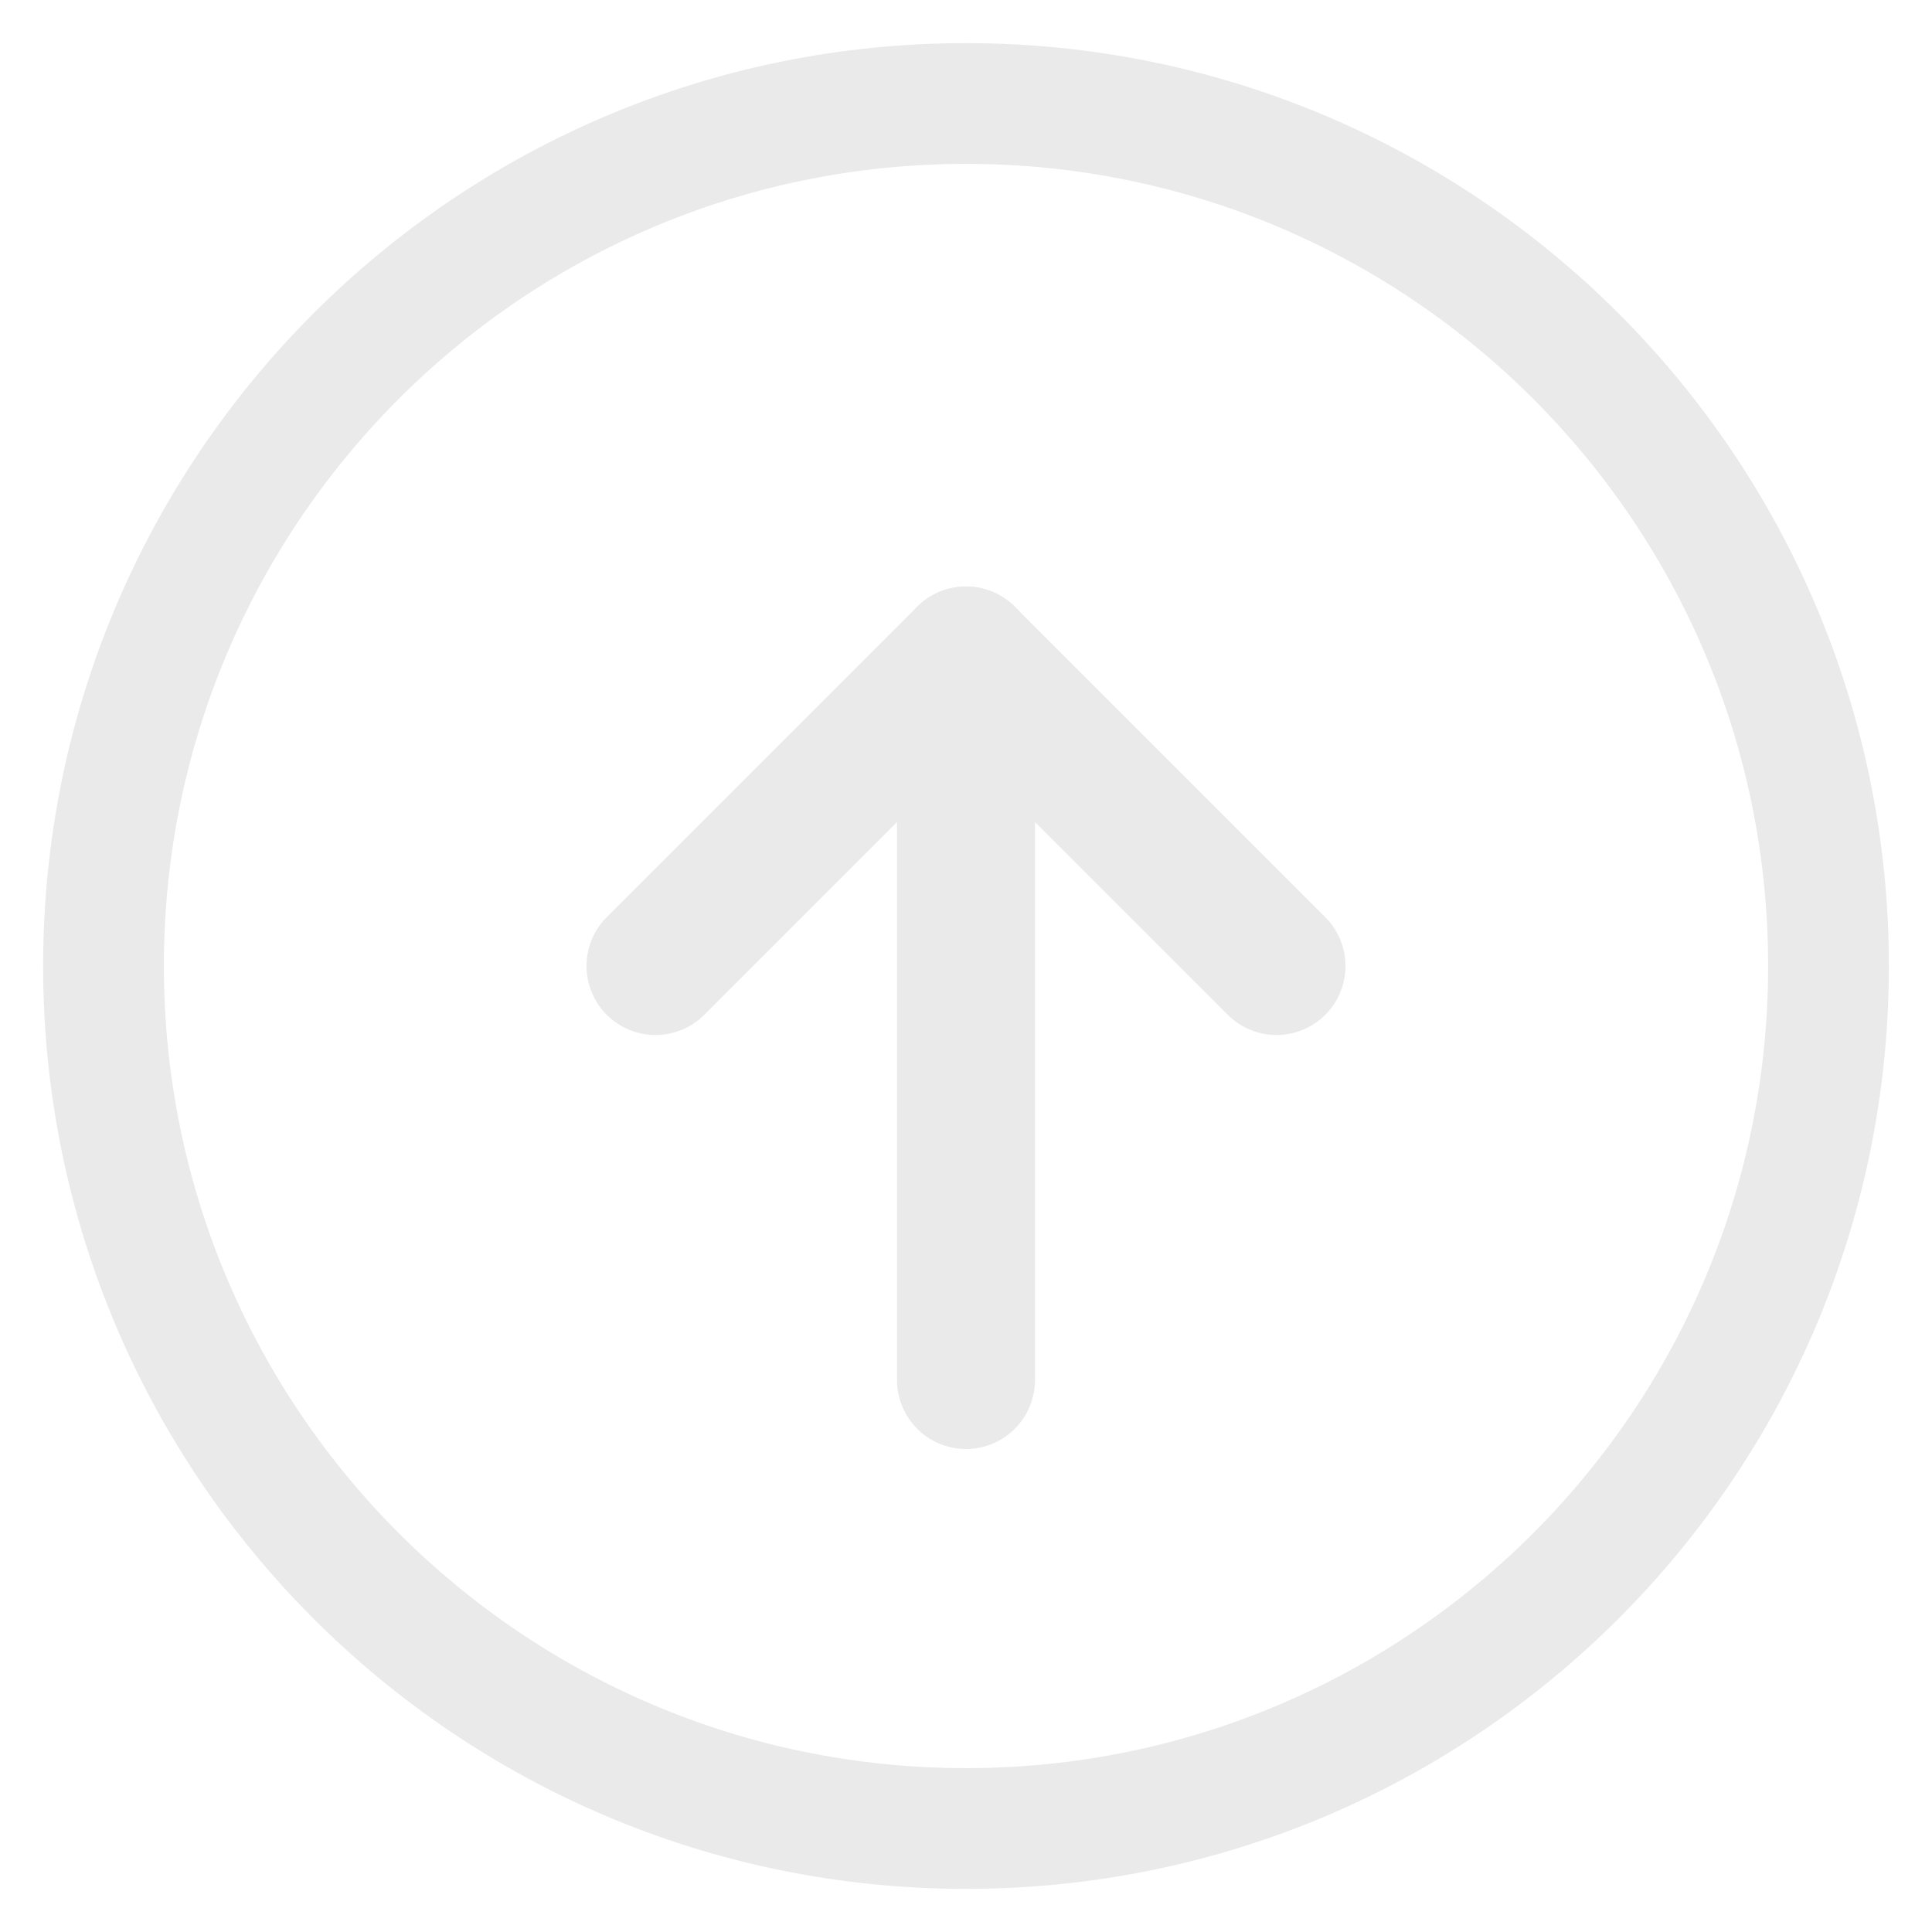
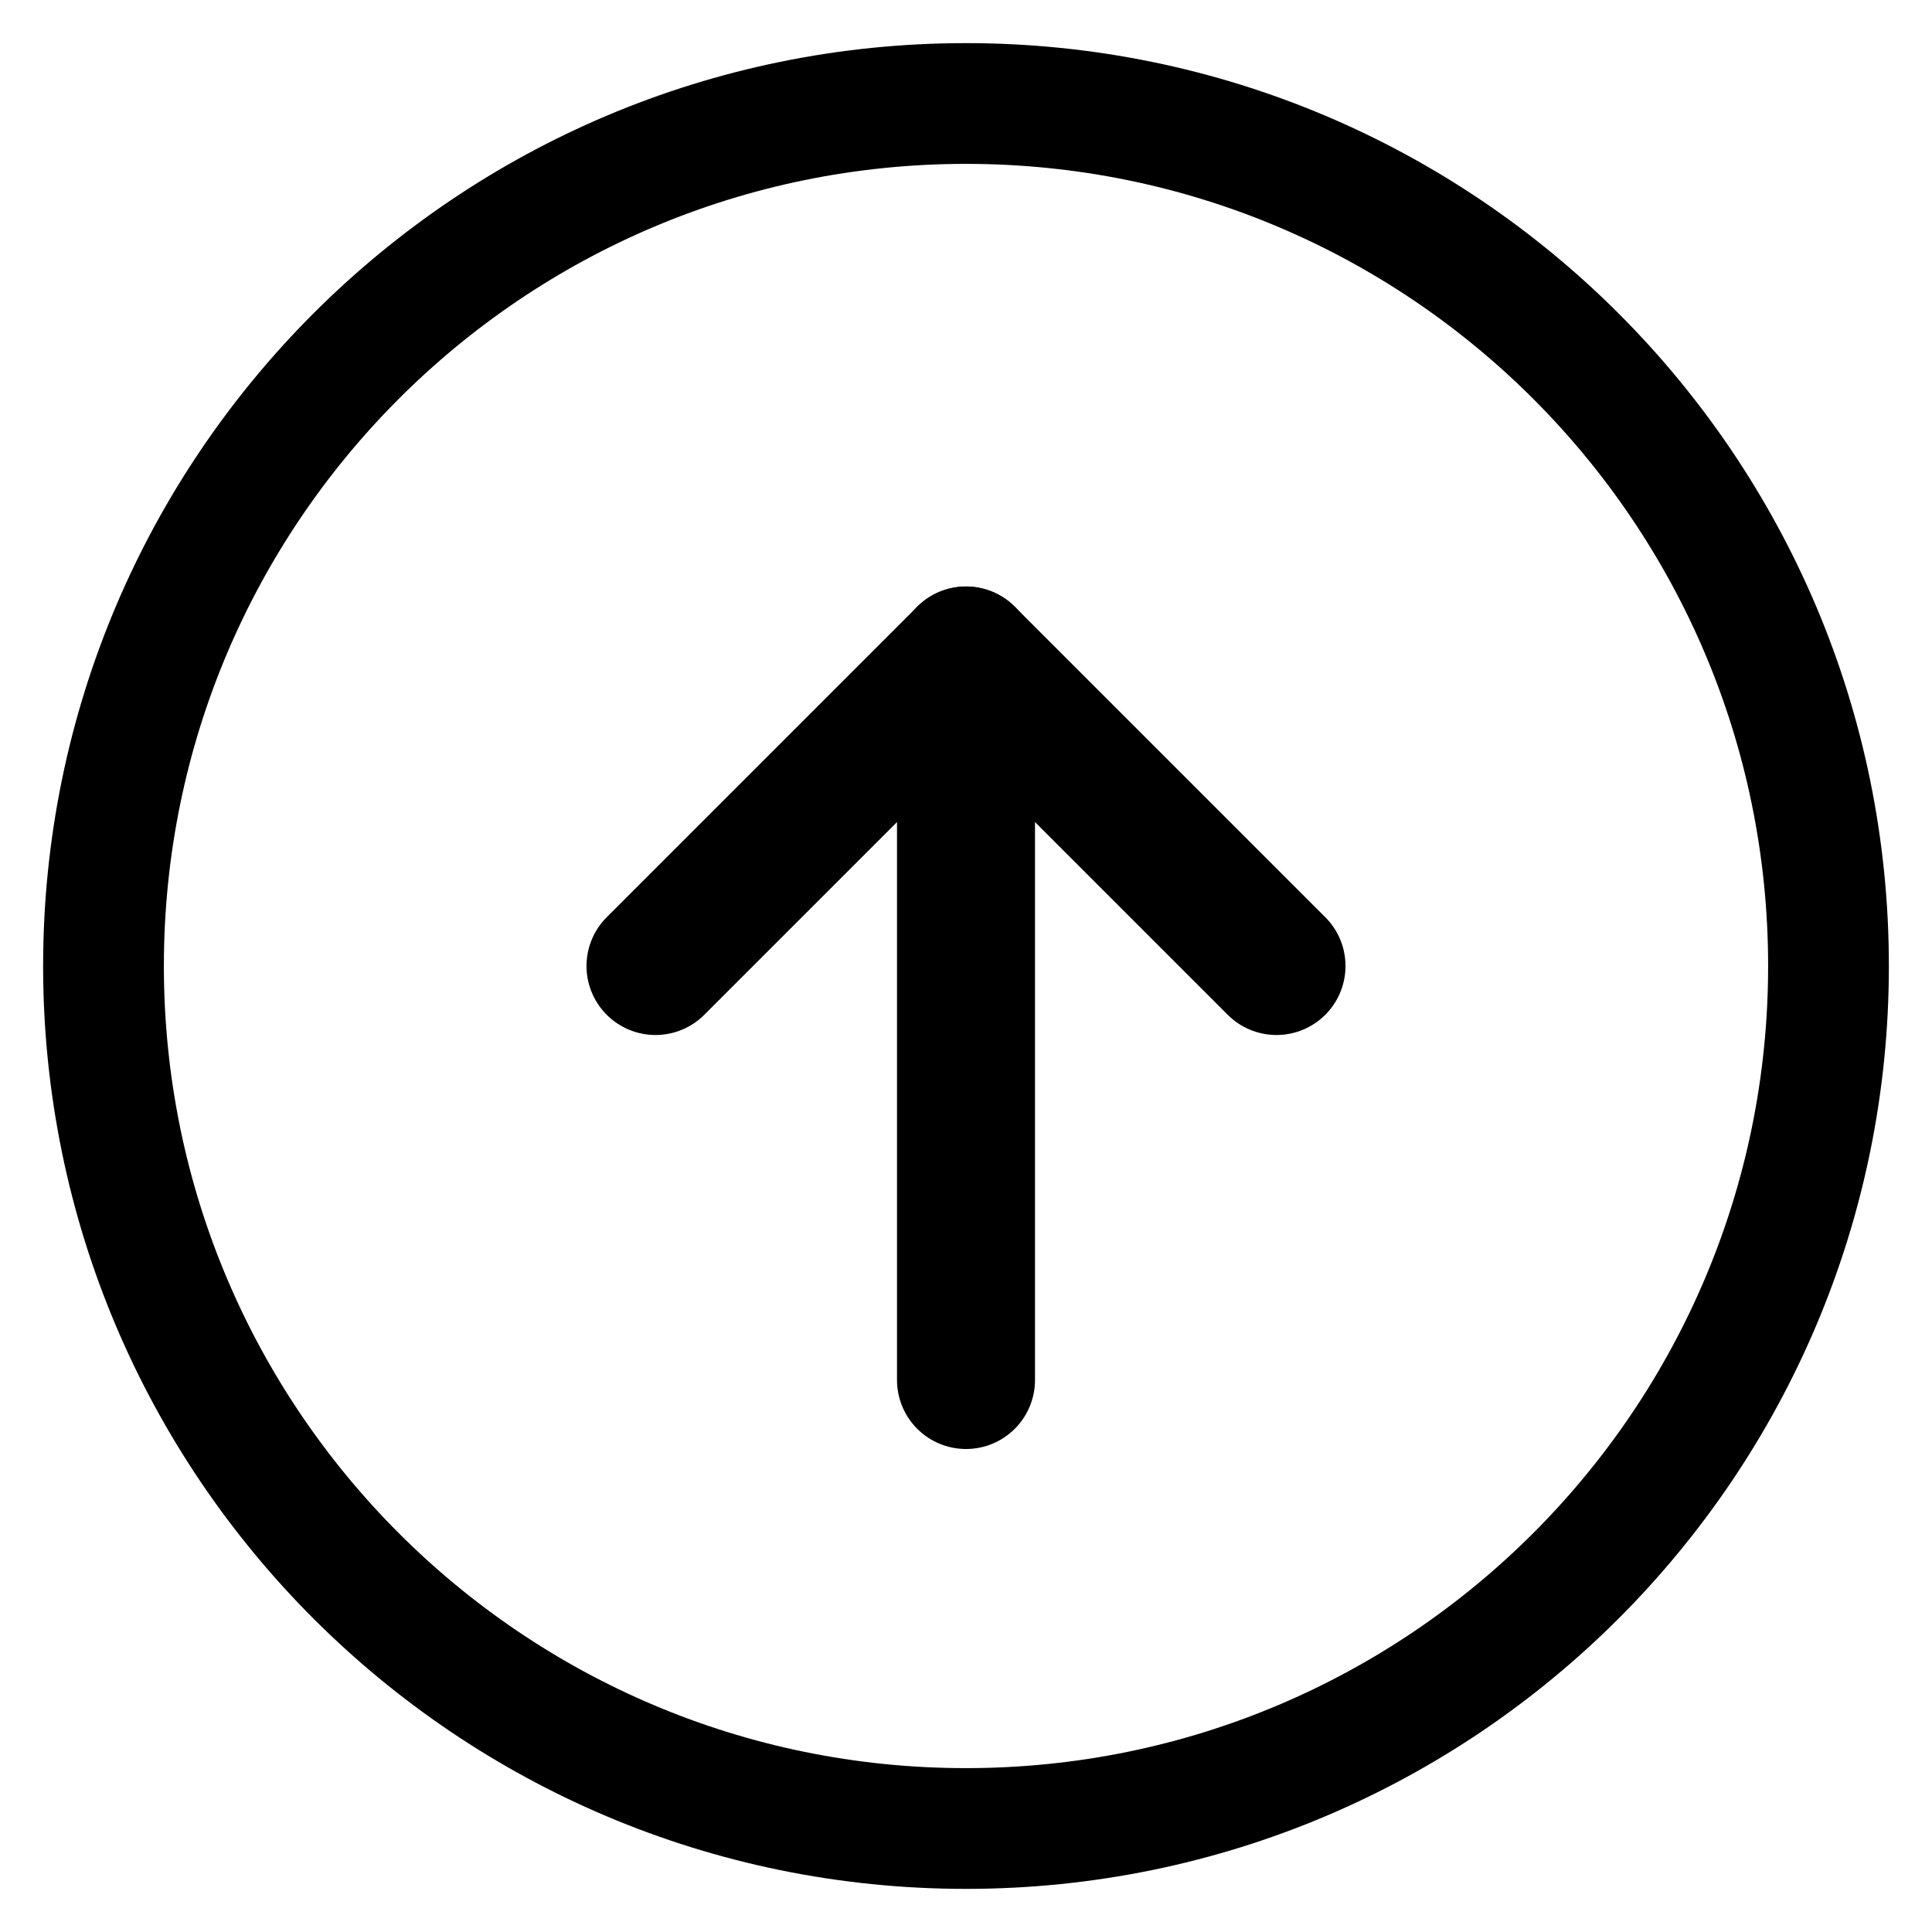
<svg xmlns="http://www.w3.org/2000/svg" width="28" height="28" viewBox="0 0 28 28" fill="none">
-   <circle cx="14" cy="14" r="12.5" stroke="#EAEAEA" stroke-width="1.75" />
-   <line x1="14" y1="20" x2="14" y2="10" stroke="#EAEAEA" stroke-width="2" stroke-linecap="round" />
-   <line x1="14" y1="9.5" x2="9.5" y2="14" stroke="#EAEAEA" stroke-width="2" stroke-linecap="round" />
-   <line x1="14" y1="9.5" x2="18.5" y2="14" stroke="#EAEAEA" stroke-width="2" stroke-linecap="round" />
+   <circle cx="14" cy="14" r="12.5" stroke="currentColor" stroke-width="1.75" />
+   <line x1="14" y1="20" x2="14" y2="10" stroke="currentColor" stroke-width="2" stroke-linecap="round" />
+   <line x1="14" y1="9.5" x2="9.5" y2="14" stroke="currentColor" stroke-width="2" stroke-linecap="round" />
+   <line x1="14" y1="9.5" x2="18.5" y2="14" stroke="currentColor" stroke-width="2" stroke-linecap="round" />
</svg>
